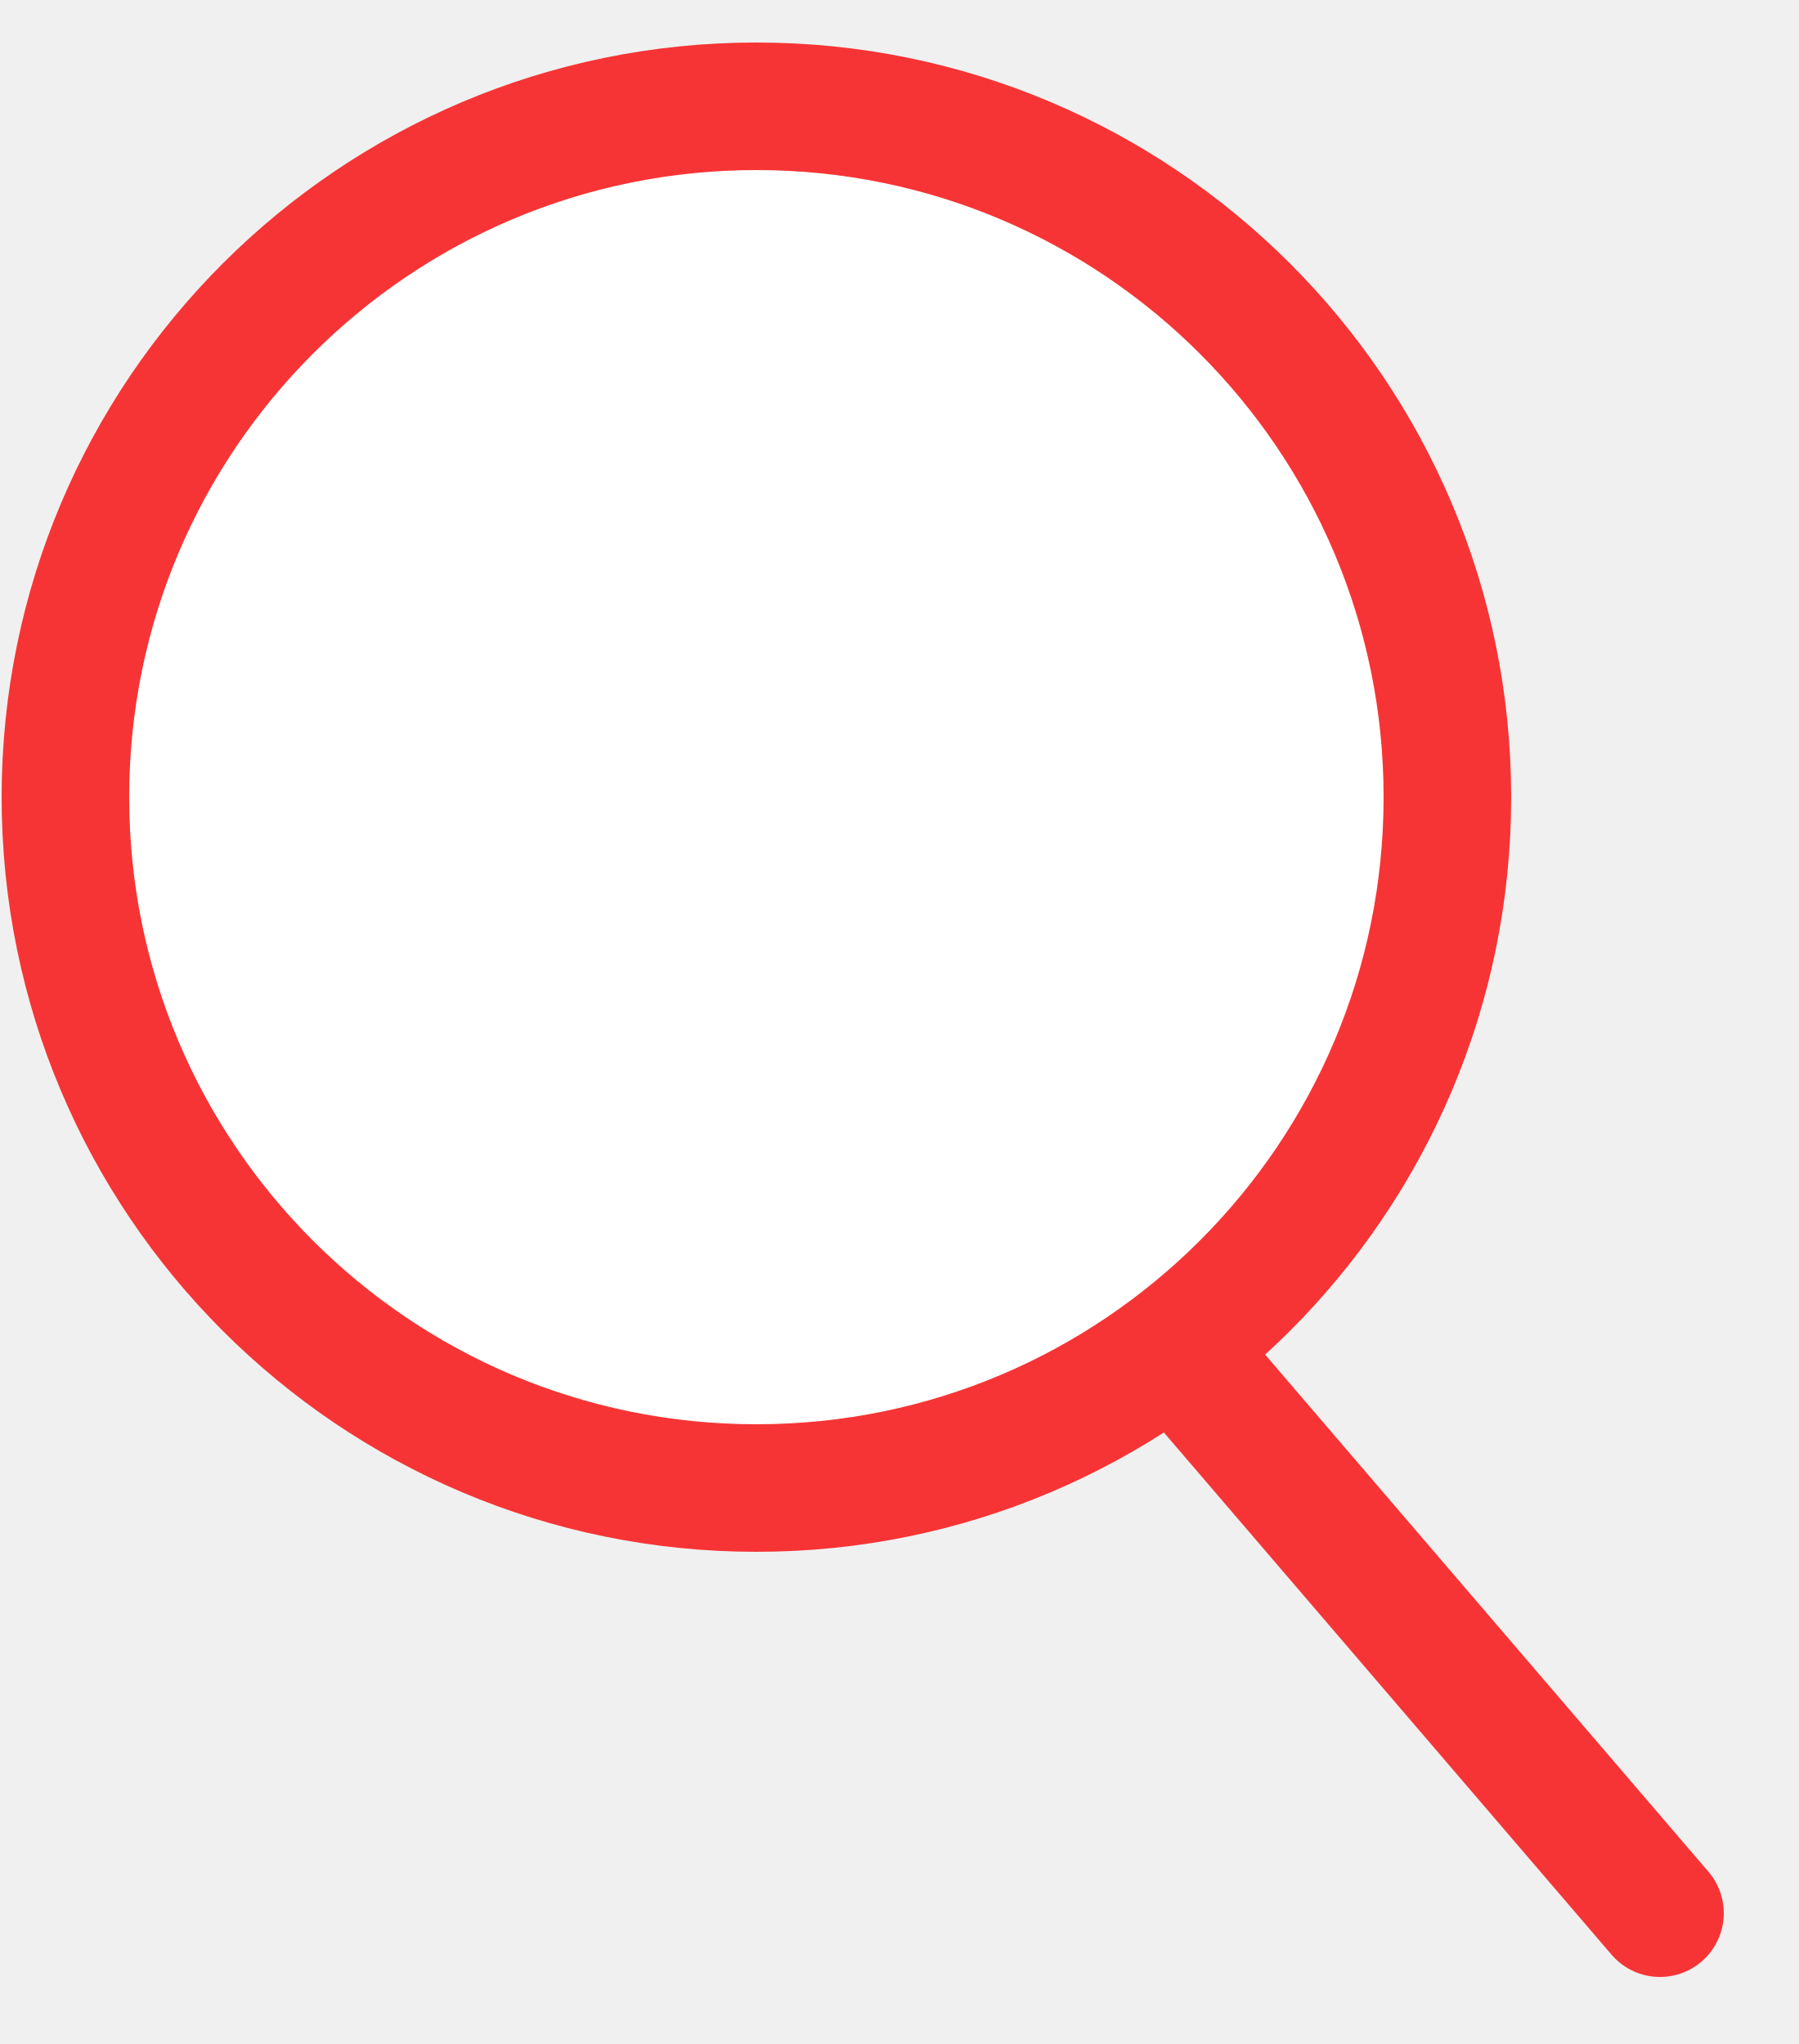
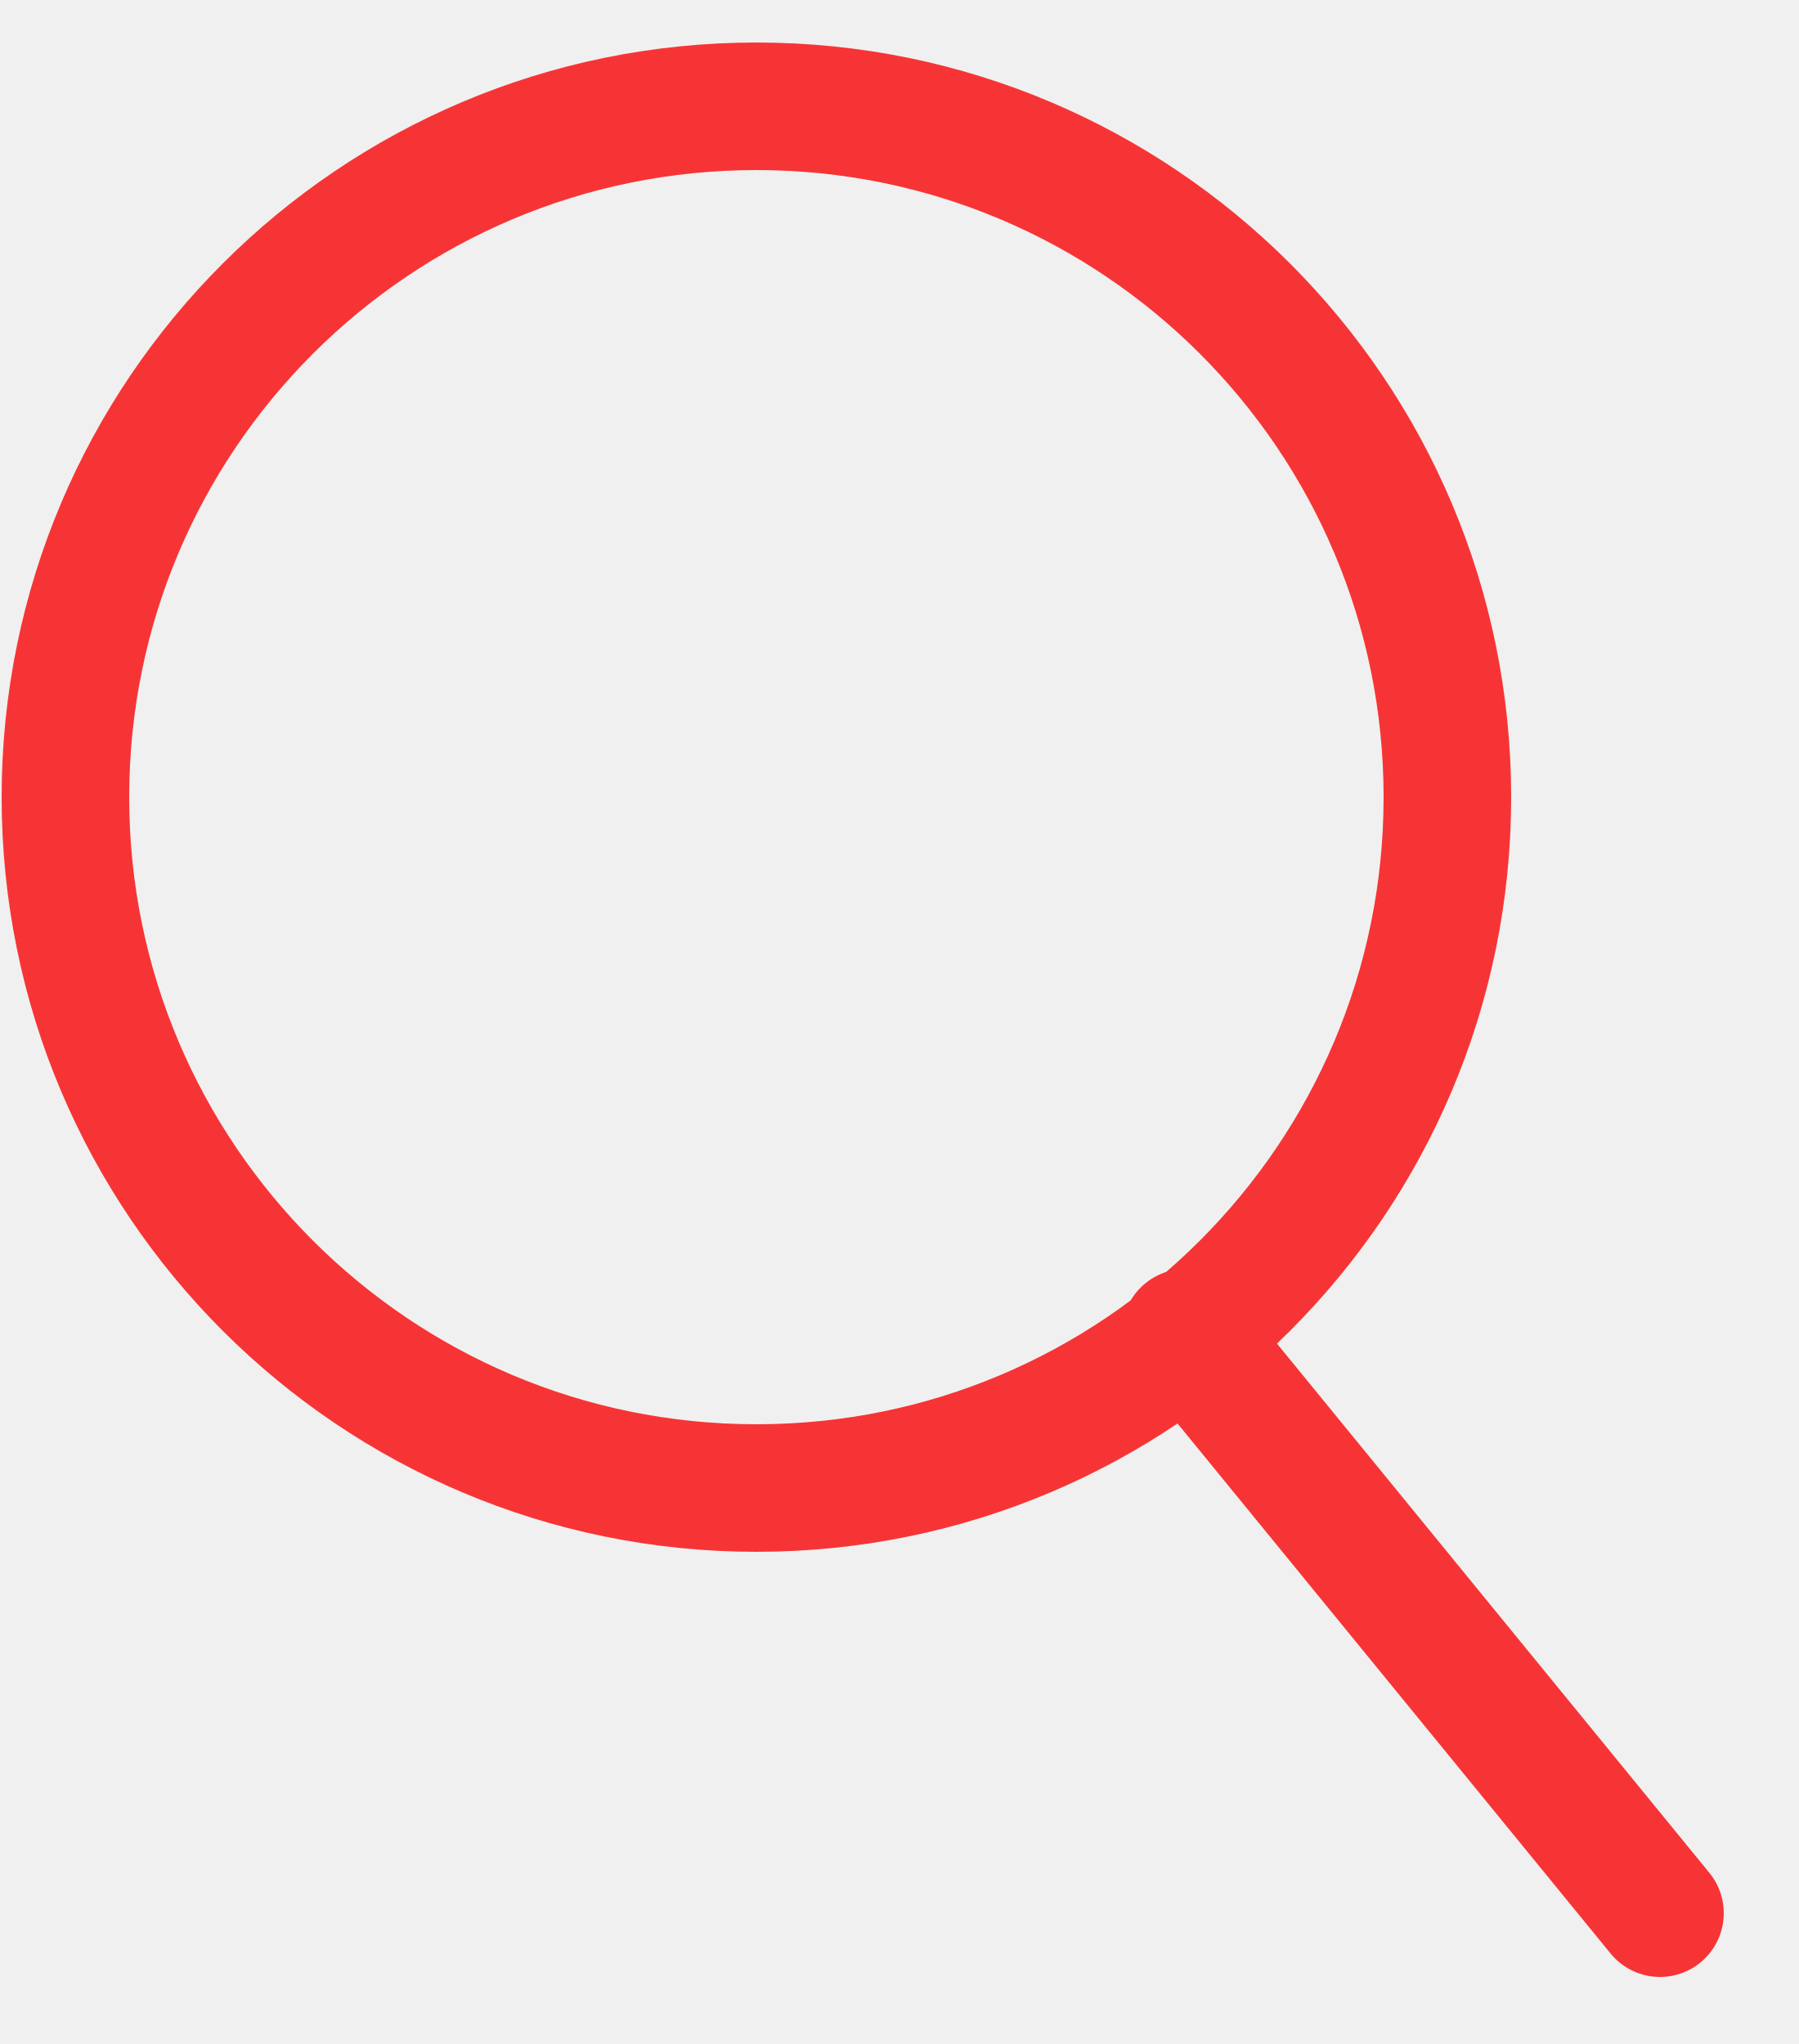
<svg xmlns="http://www.w3.org/2000/svg" width="22px" height="25px" viewBox="0 0 22 25" version="1.1">
  <g id="Page-1" stroke="none" stroke-width="1" fill="none" fill-rule="evenodd" stroke-linejoin="round">
    <g id="search" transform="translate(0, 1)" fill="#FFFFFF" stroke="#F73435" stroke-width="1.56">
-       <path d="M12.5,13.3 L20.3,22.4" id="Shape" stroke-linecap="round" />
-       <circle id="Oval" cx="9.25" cy="8.75" r="8.45" />
+       <path d="M14.5,15.3 L20.3,22.4" id="Shape" stroke-linecap="round" />
+       <circle id="Oval" cx="9.25" cy="8.75" r="8.45" fill="none" />
    </g>
  </g>
</svg>
